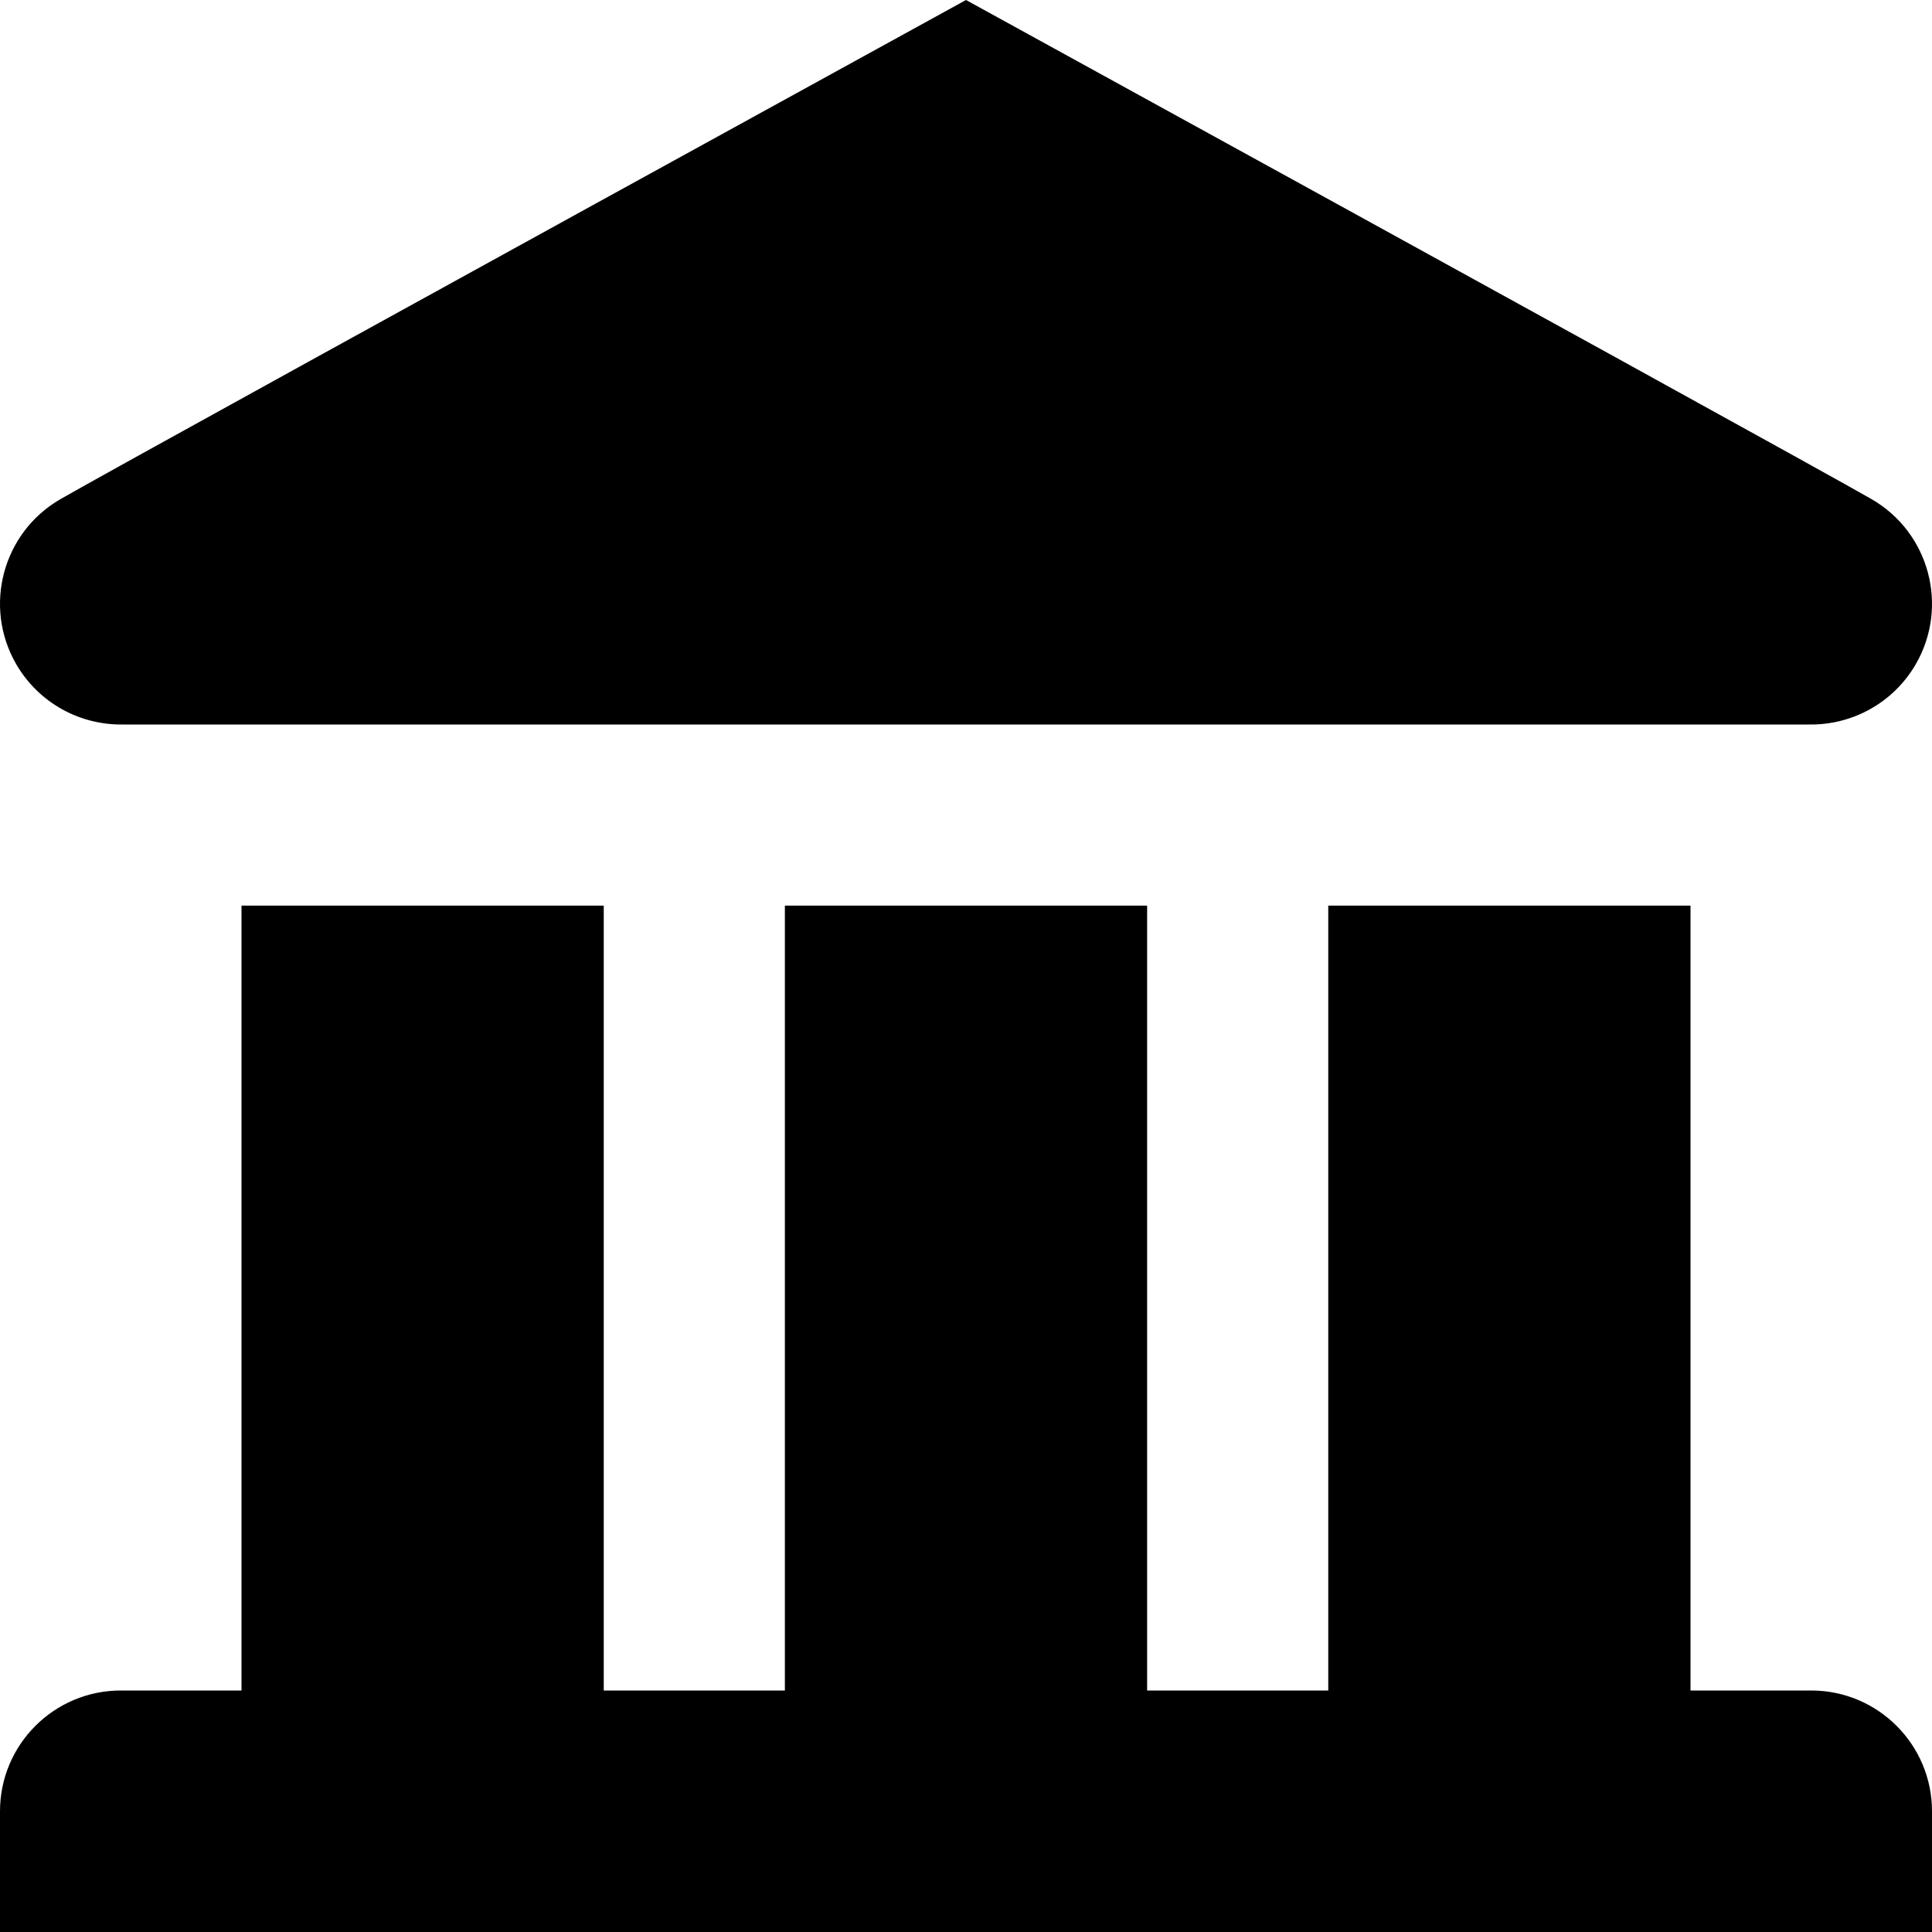
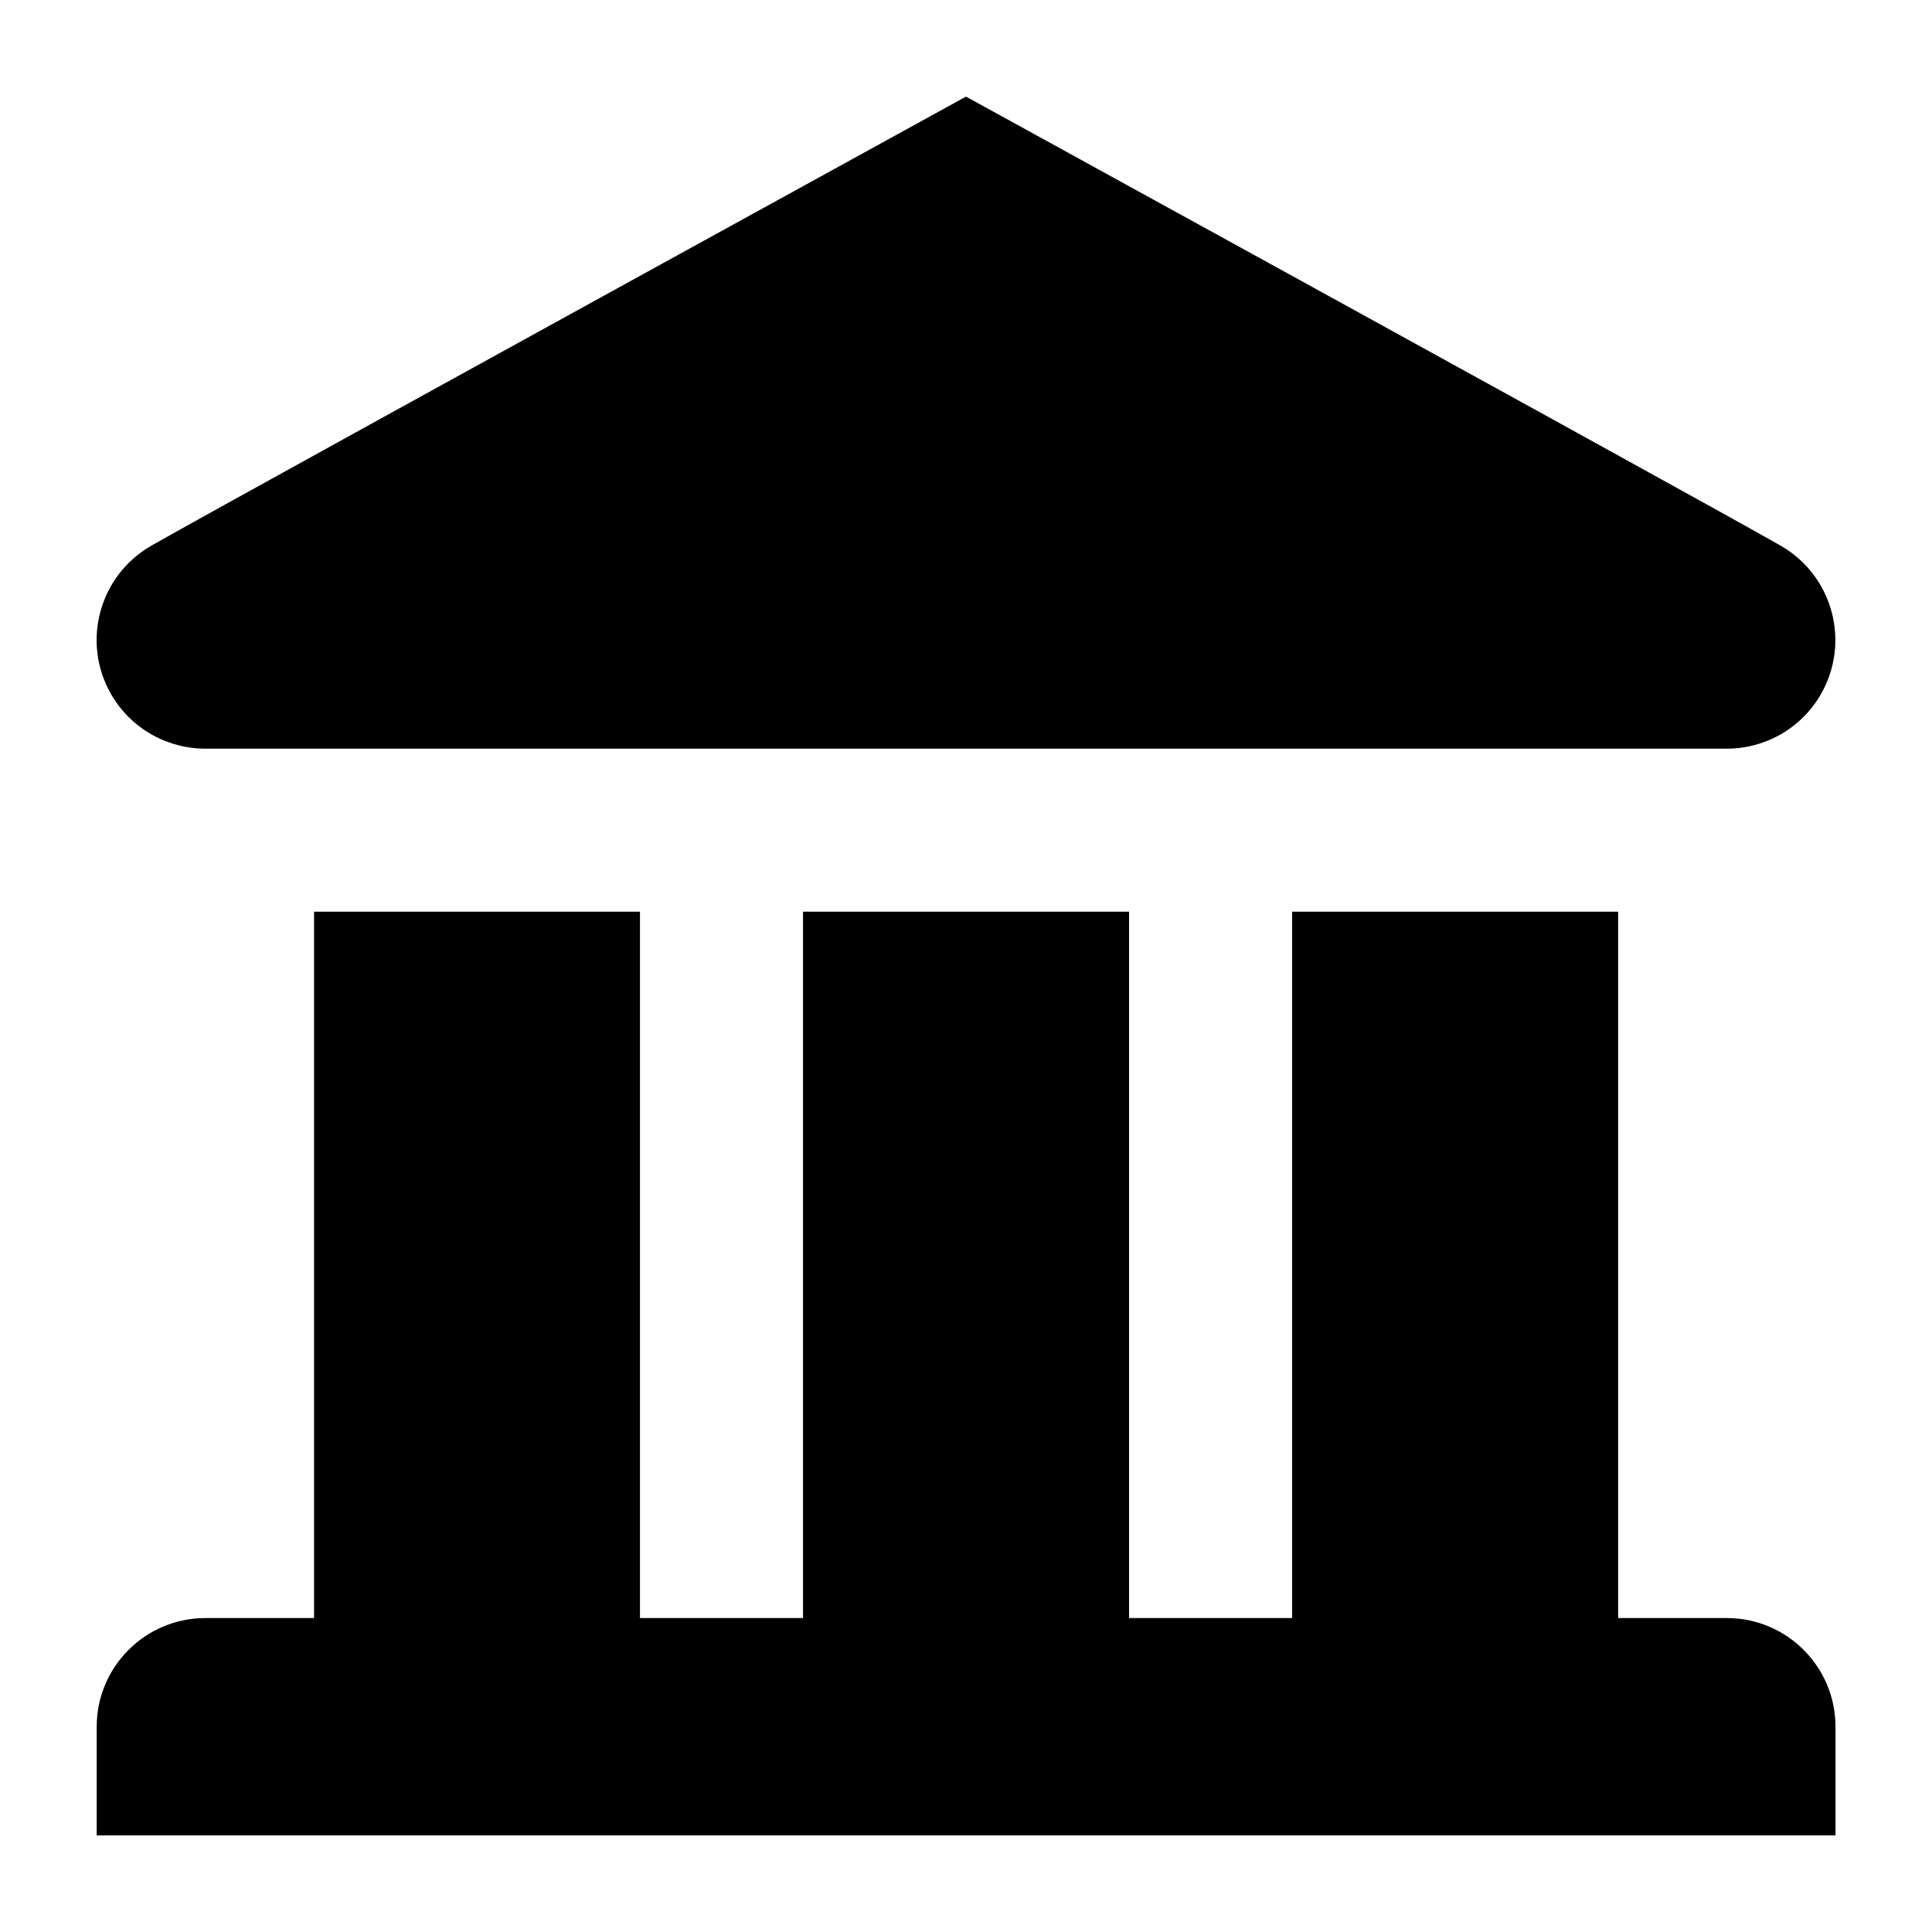
- <svg xmlns="http://www.w3.org/2000/svg" width="16" height="16" viewBox="0 0 16 16" fill="none">
-   <path fill-rule="evenodd" clip-rule="evenodd" d="M5 7.5V14H6.5V7.5H9.5V14H11V7.5H14V14H15C15.552 14 16 14.448 16 15V16H0V15C0 14.448 0.448 14 1 14H2V7.5H5ZM8 0C12.681 2.572 15.181 3.95 15.5 4.134C15.978 4.41 16.142 5.022 15.866 5.5C15.677 5.826 15.333 6.006 14.981 6H1.019C0.667 6.006 0.323 5.826 0.134 5.5C-0.142 5.022 0.022 4.41 0.5 4.134C0.819 3.95 3.319 2.572 8 0Z" fill="black" />
+ <svg xmlns="http://www.w3.org/2000/svg" fill="none" height="20" viewBox="0 0 20 20" width="20">
+   <path clip-rule="evenodd" d="m6.625 9.438v7.312h1.688v-7.312h3.375v7.312h1.688v-7.312h3.375v7.312h1.125c.621 0 1.125.504 1.125 1.125v1.125h-18v-1.125c0-.621.504-1.125 1.125-1.125h1.125v-7.312zm3.375-8.438c5.266 2.893 8.079 4.444 8.437 4.651.538.311.722.999.412 1.537-.212.367-.6.57-.996.562h-15.706c-.396.007-.784-.195-.996-.562-.311-.538-.126-1.226.412-1.537.359-.207 3.171-1.757 8.437-4.651z" fill="#000" fill-rule="evenodd" />
</svg>
